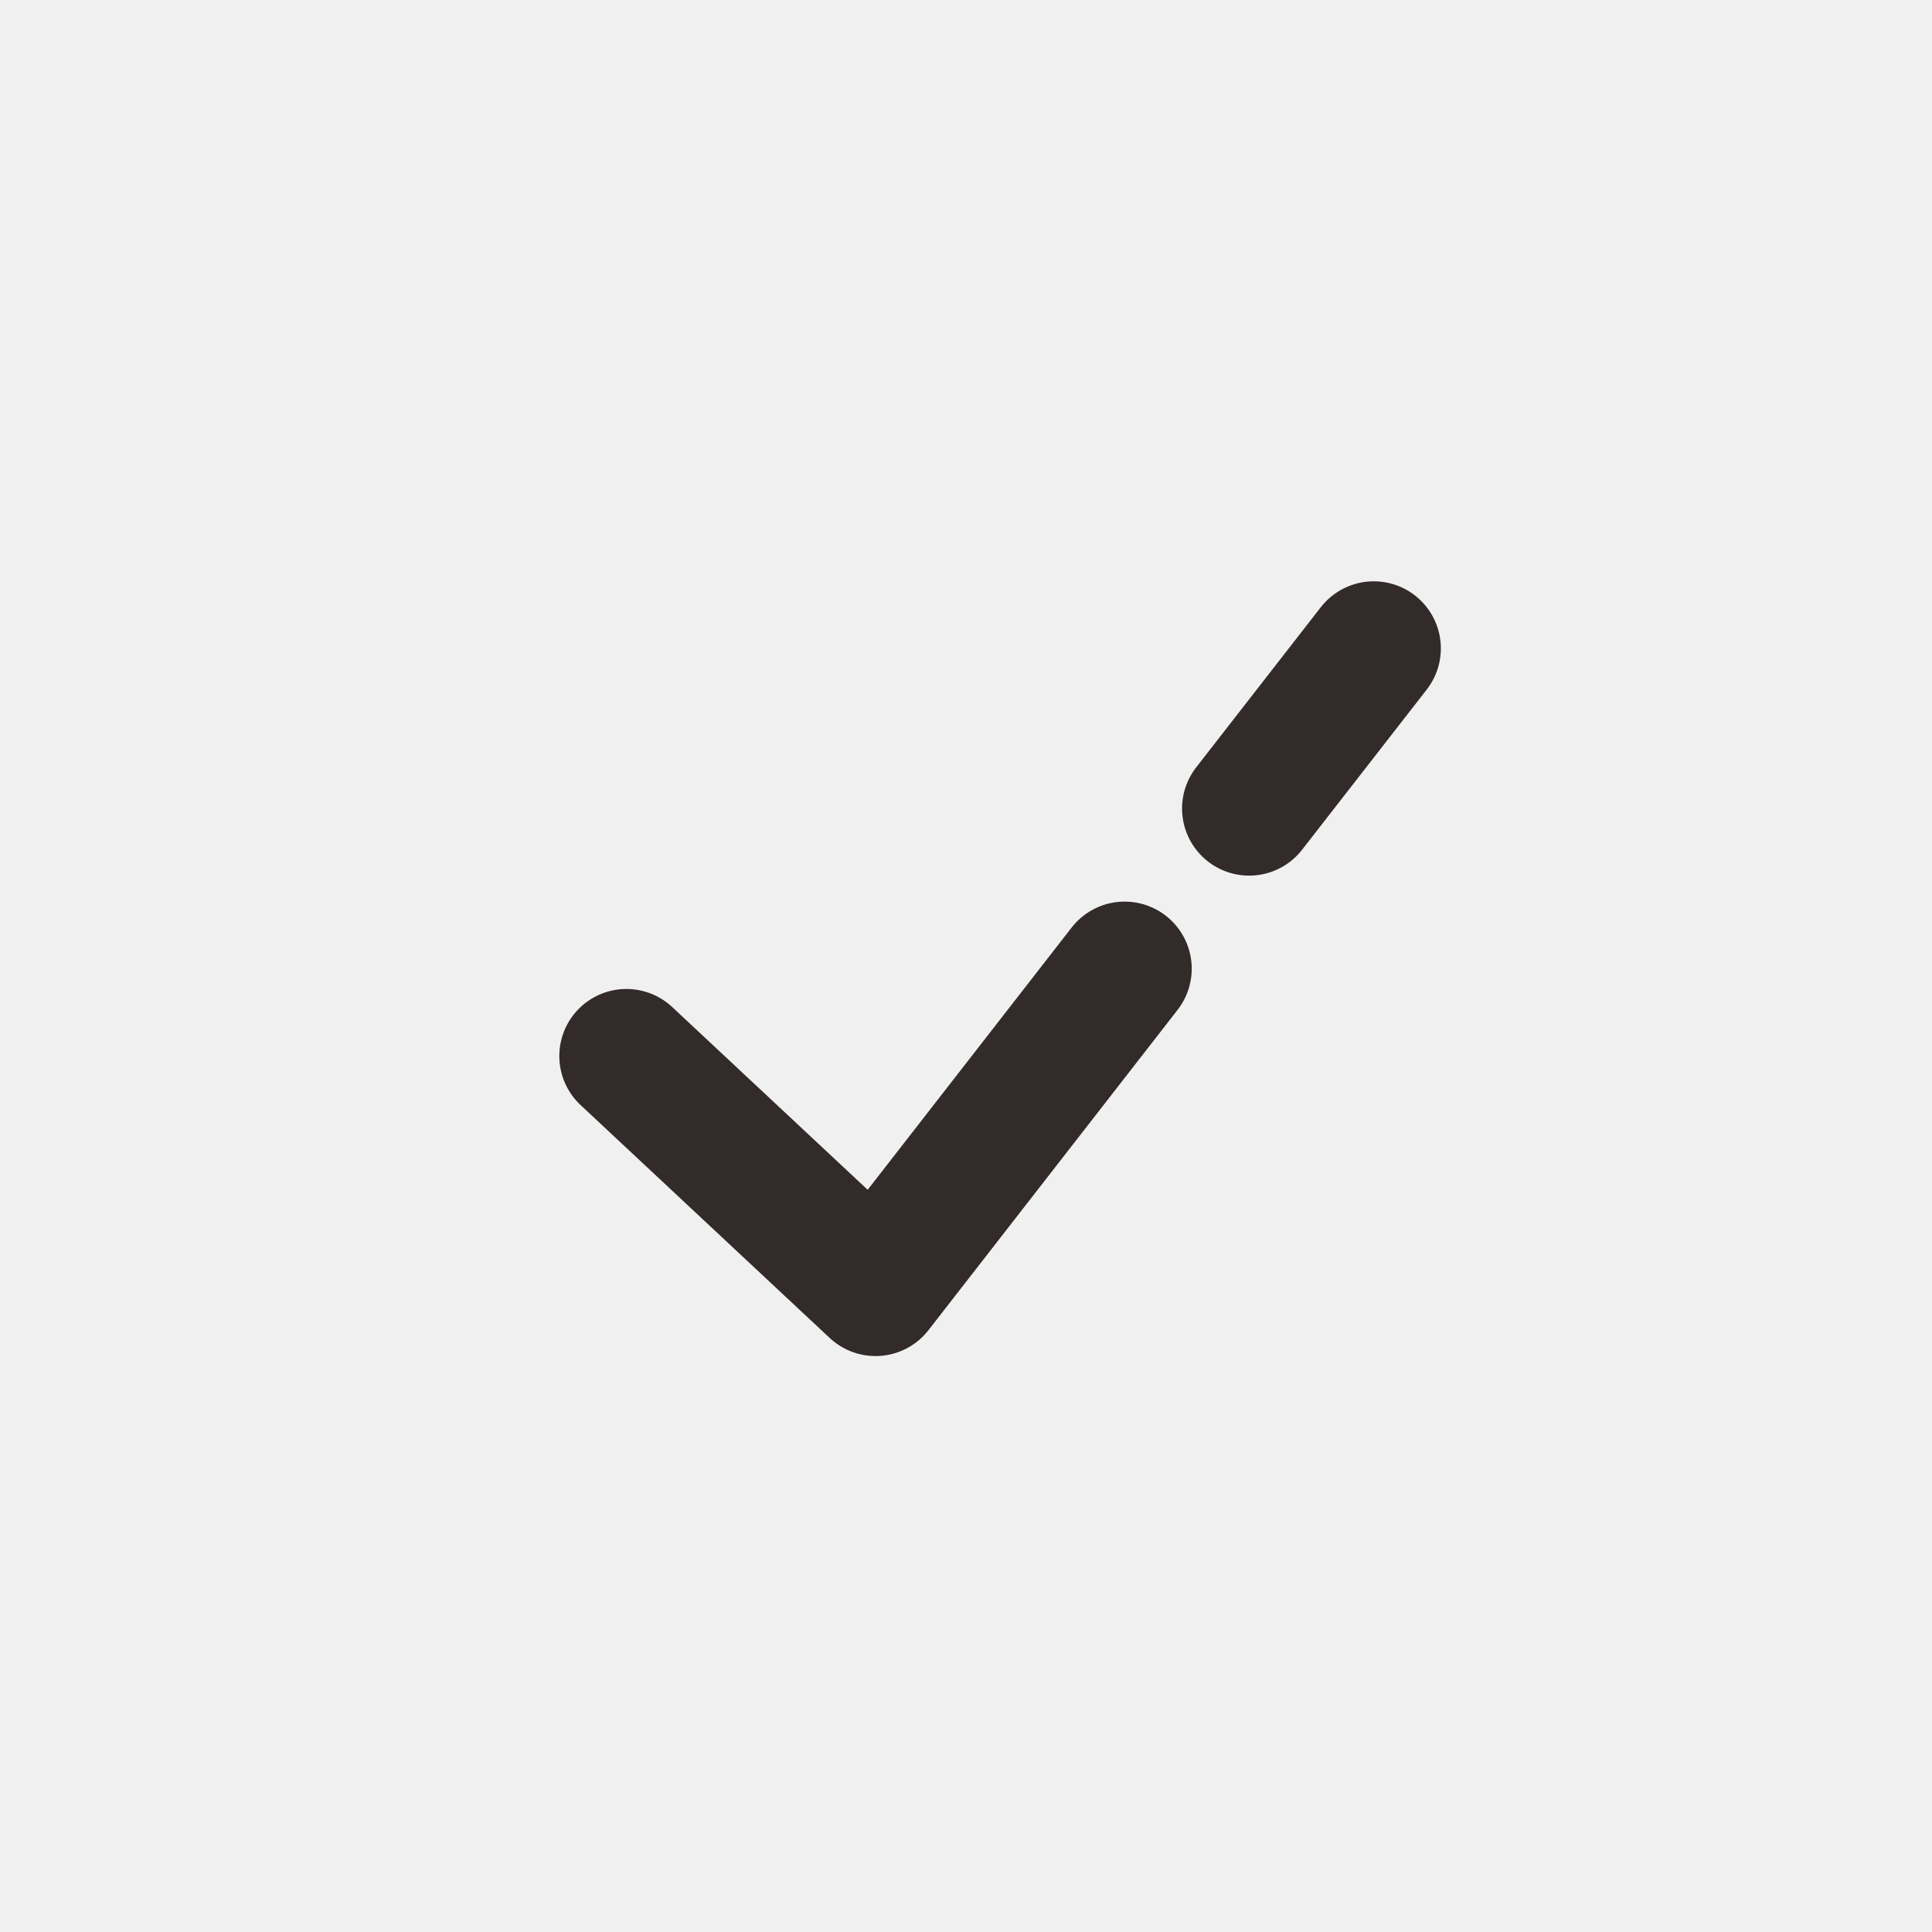
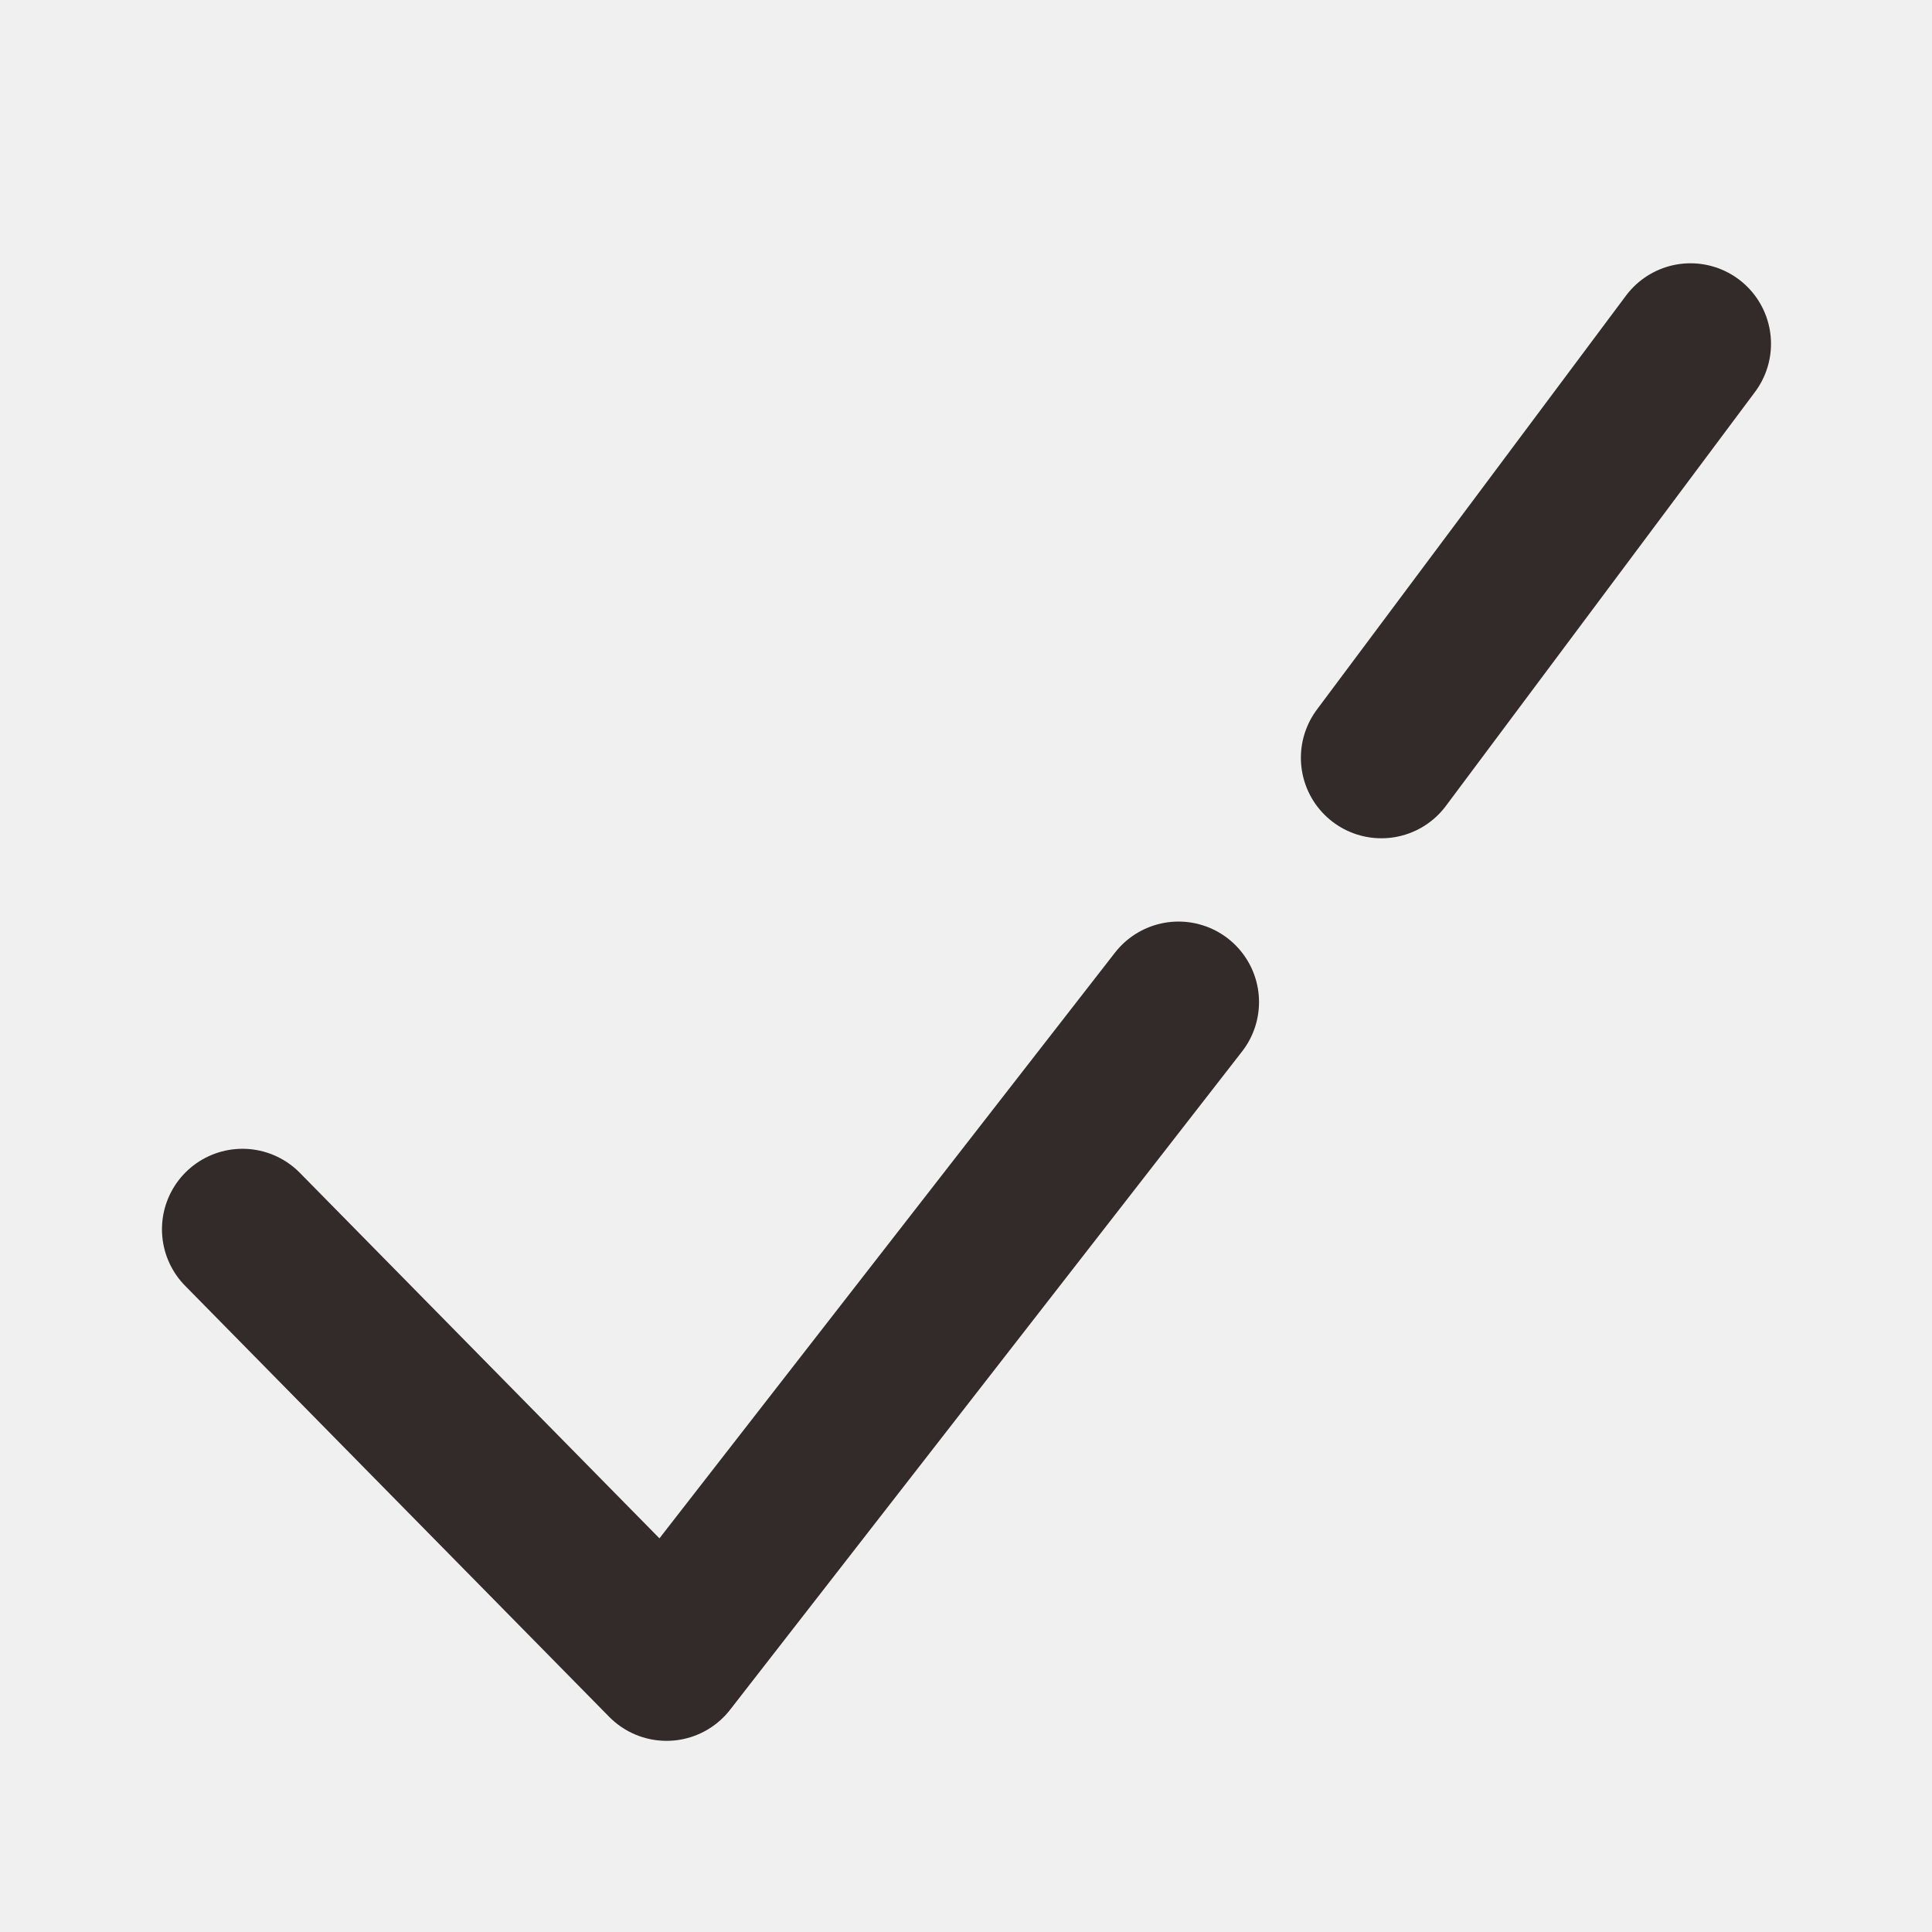
<svg xmlns="http://www.w3.org/2000/svg" width="18" height="18" viewBox="0 0 18 18" fill="none">
-   <g clip-path="url(#clip0_1230_14884)">
-     <path d="M5.836 9.839L8.157 12.009L10.478 9.025M12.799 6.041L11.638 7.533" stroke="#332A2A" stroke-width="1.25" stroke-linecap="round" stroke-linejoin="round" />
+   <g clip-path="url(#clip0_2153_13578)">
+     <path d="M2.259 11.453L6.21 15.469L10.98 9.336M15.75 3.203L12.87 7.06" stroke="#332A2A" stroke-width="1.5" stroke-linecap="round" stroke-linejoin="round" />
  </g>
  <defs>
-     <clipPath id="clip0_1230_14884">
+     <clipPath id="clip0_2153_13578">
      <rect width="18" height="18" fill="white" />
    </clipPath>
  </defs>
</svg>
